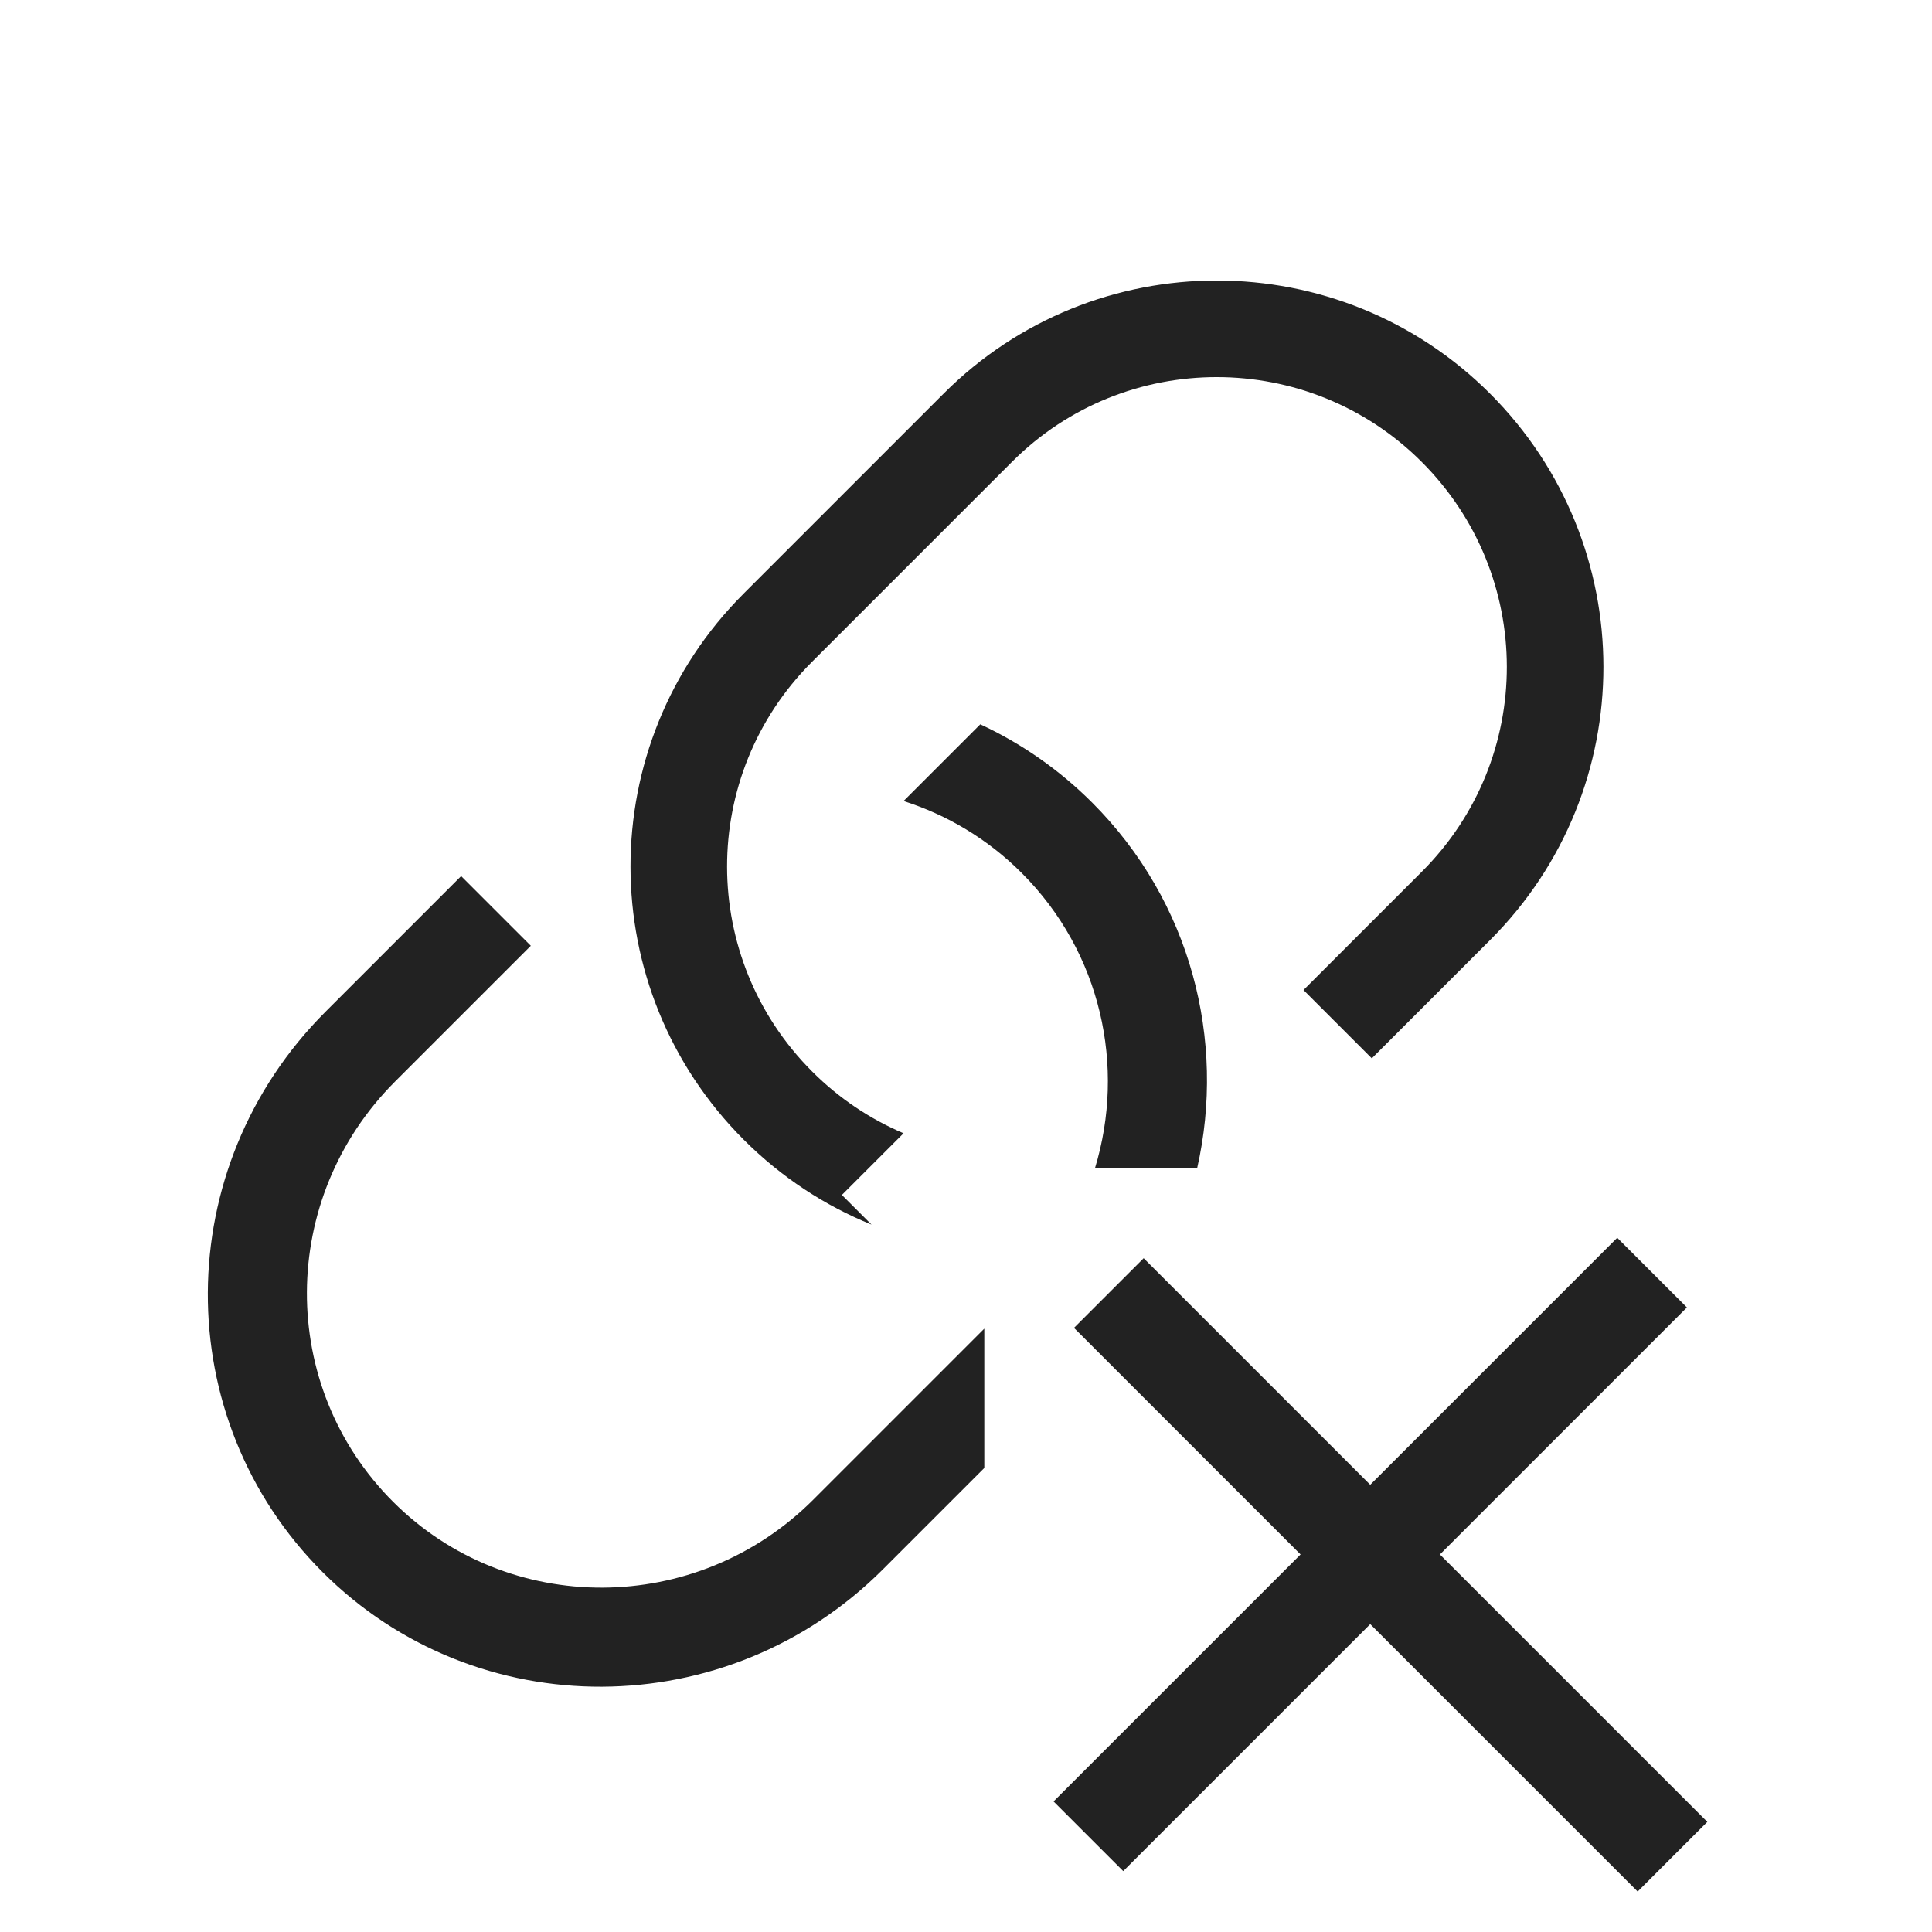
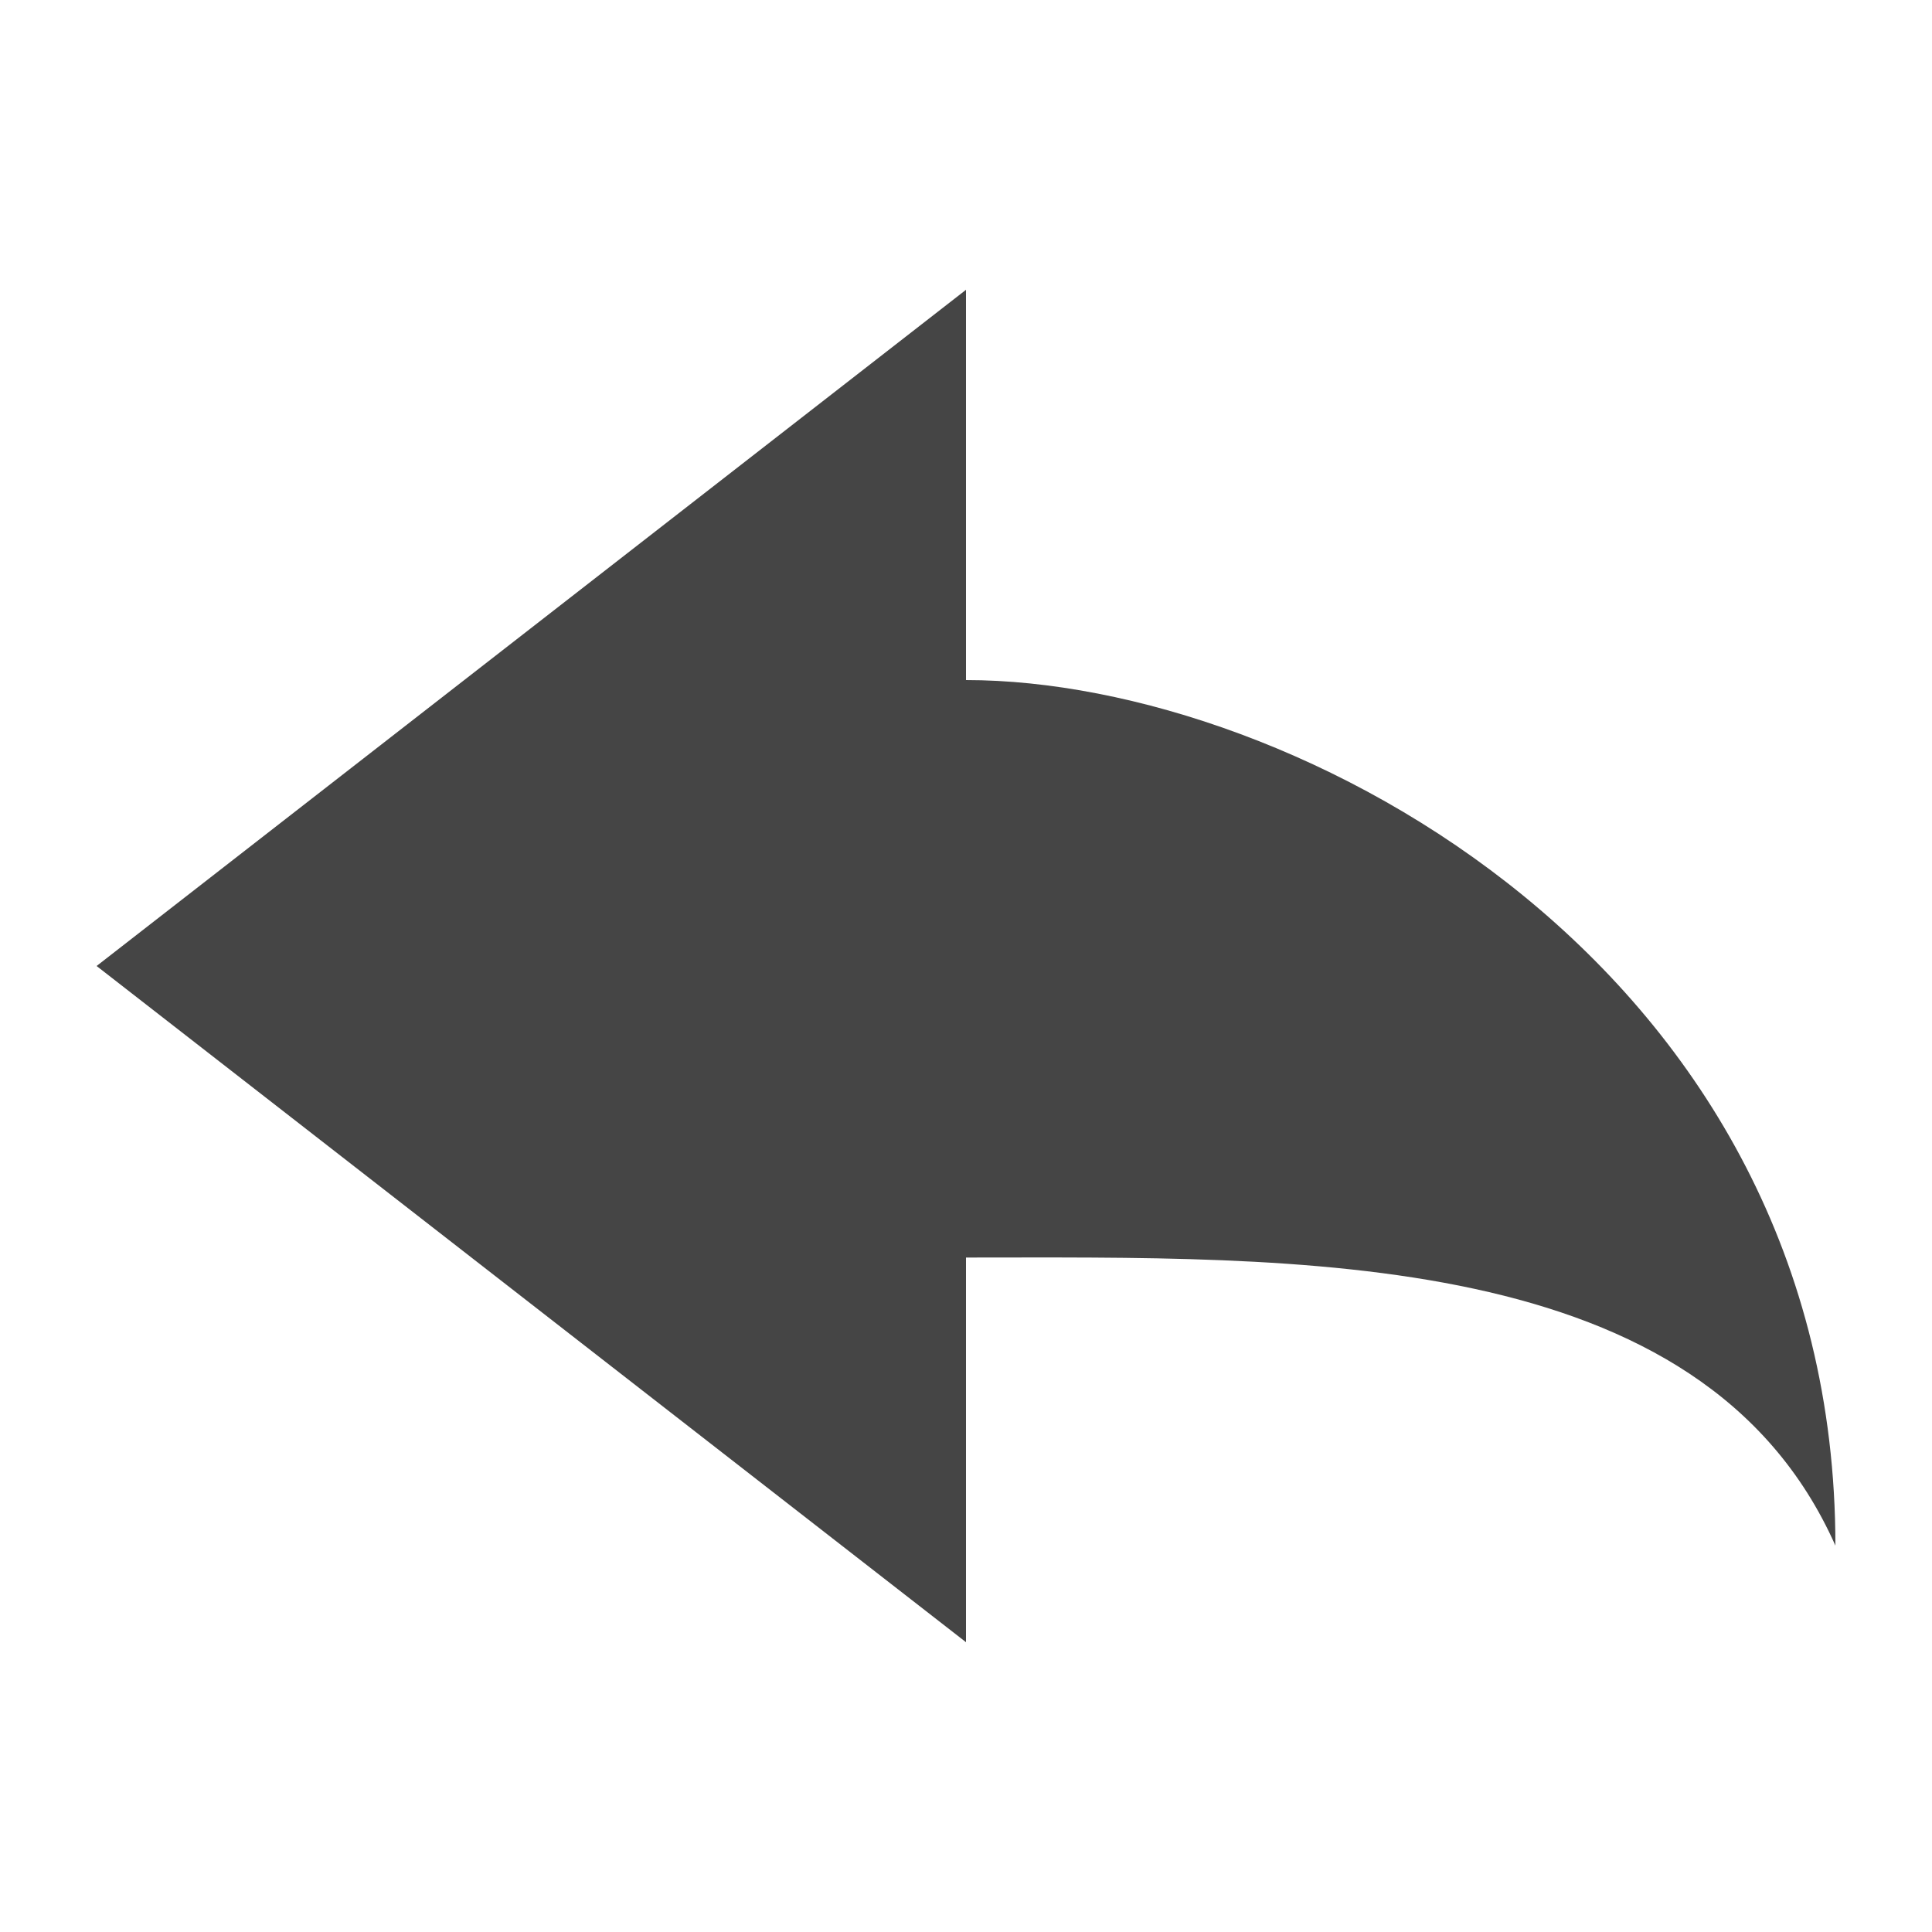
<svg xmlns="http://www.w3.org/2000/svg" width="20px" height="20px" viewBox="0 0 20 20" version="1.1">
  <defs />
-   <g id="Page-1" stroke="none" stroke-width="1" fill="none" fill-rule="evenodd">
-     <g id="unlink" fill="#222222">
-       <g id="icon:unlink">
-         <g id="Rectangle-18-+-Rectangle-18-Copy-+-Path-28-Copy" transform="translate(12.82843, 13.03553) rotate(-315) translate(-12.82843, -13.03553) translate(4.328427, 4.035534)">
-           <path d="M8,6.559 L8,4.825 C8,2.613 6.21,0.828 4,0.828 C1.794,0.828 -3.20454774e-12,2.618 -3.20454774e-12,4.825 L-3.20454774e-12,7.755 C-3.20454774e-12,9.967 1.79,11.752 4,11.752 C4.551,11.752 5.077,11.64 5.555,11.438 L5.121,11.438 L5.121,10.535 C4.775,10.675 4.396,10.752 4,10.752 C2.343,10.752 1,9.416 1,7.755 L1,4.825 C1,3.17 2.347,1.828 4,1.828 C5.657,1.828 7,3.164 7,4.825 L7,6.559 L8,6.559 Z" id="Shape" />
-           <path d="M12.13,9.692 L12.13,6.076 L11.11,6.076 L11.11,9.692 L7.793,9.692 L7.793,10.712 L11.11,10.712 L11.11,14.328 L12.13,14.328 L12.13,10.712 L16.045,10.712 L16.045,9.692 L12.13,9.692 Z M7.526,8.642 C6.802,7.494 5.53,6.734 4.081,6.734 C3.593,6.734 3.124,6.821 2.689,6.98 L2.689,8.103 C3.107,7.887 3.58,7.765 4.081,7.765 C5.247,7.765 6.261,8.421 6.778,9.39 L7.526,8.642 Z M8.162,12.394 L8.162,13.878 C8.162,16.154 6.332,18 4.081,18 C1.826,18 -8.17124146e-14,16.159 -8.17124146e-14,13.878 L-8.17124146e-14,11.891 L1.02,11.891 L1.02,13.878 C1.02,15.591 2.391,16.969 4.081,16.969 C5.768,16.969 7.142,15.585 7.142,13.878 L7.142,11.374 L8.162,12.394 Z" id="Shape" />
-         </g>
+   <g id="Mockups" stroke="none" stroke-width="1" fill="none" fill-rule="evenodd">
+     <g id="undo" fill="#454545">
+       <g>
+         <path d="M1,10 L10,17 L10,13.018 C13.417,13.018 17.616,12.887 19,16 C19,10.017 13.399,7.04 10,7.04 C10,6.189 10,3.719 10,3 L1,10 Z" />
      </g>
    </g>
  </g>
</svg>
